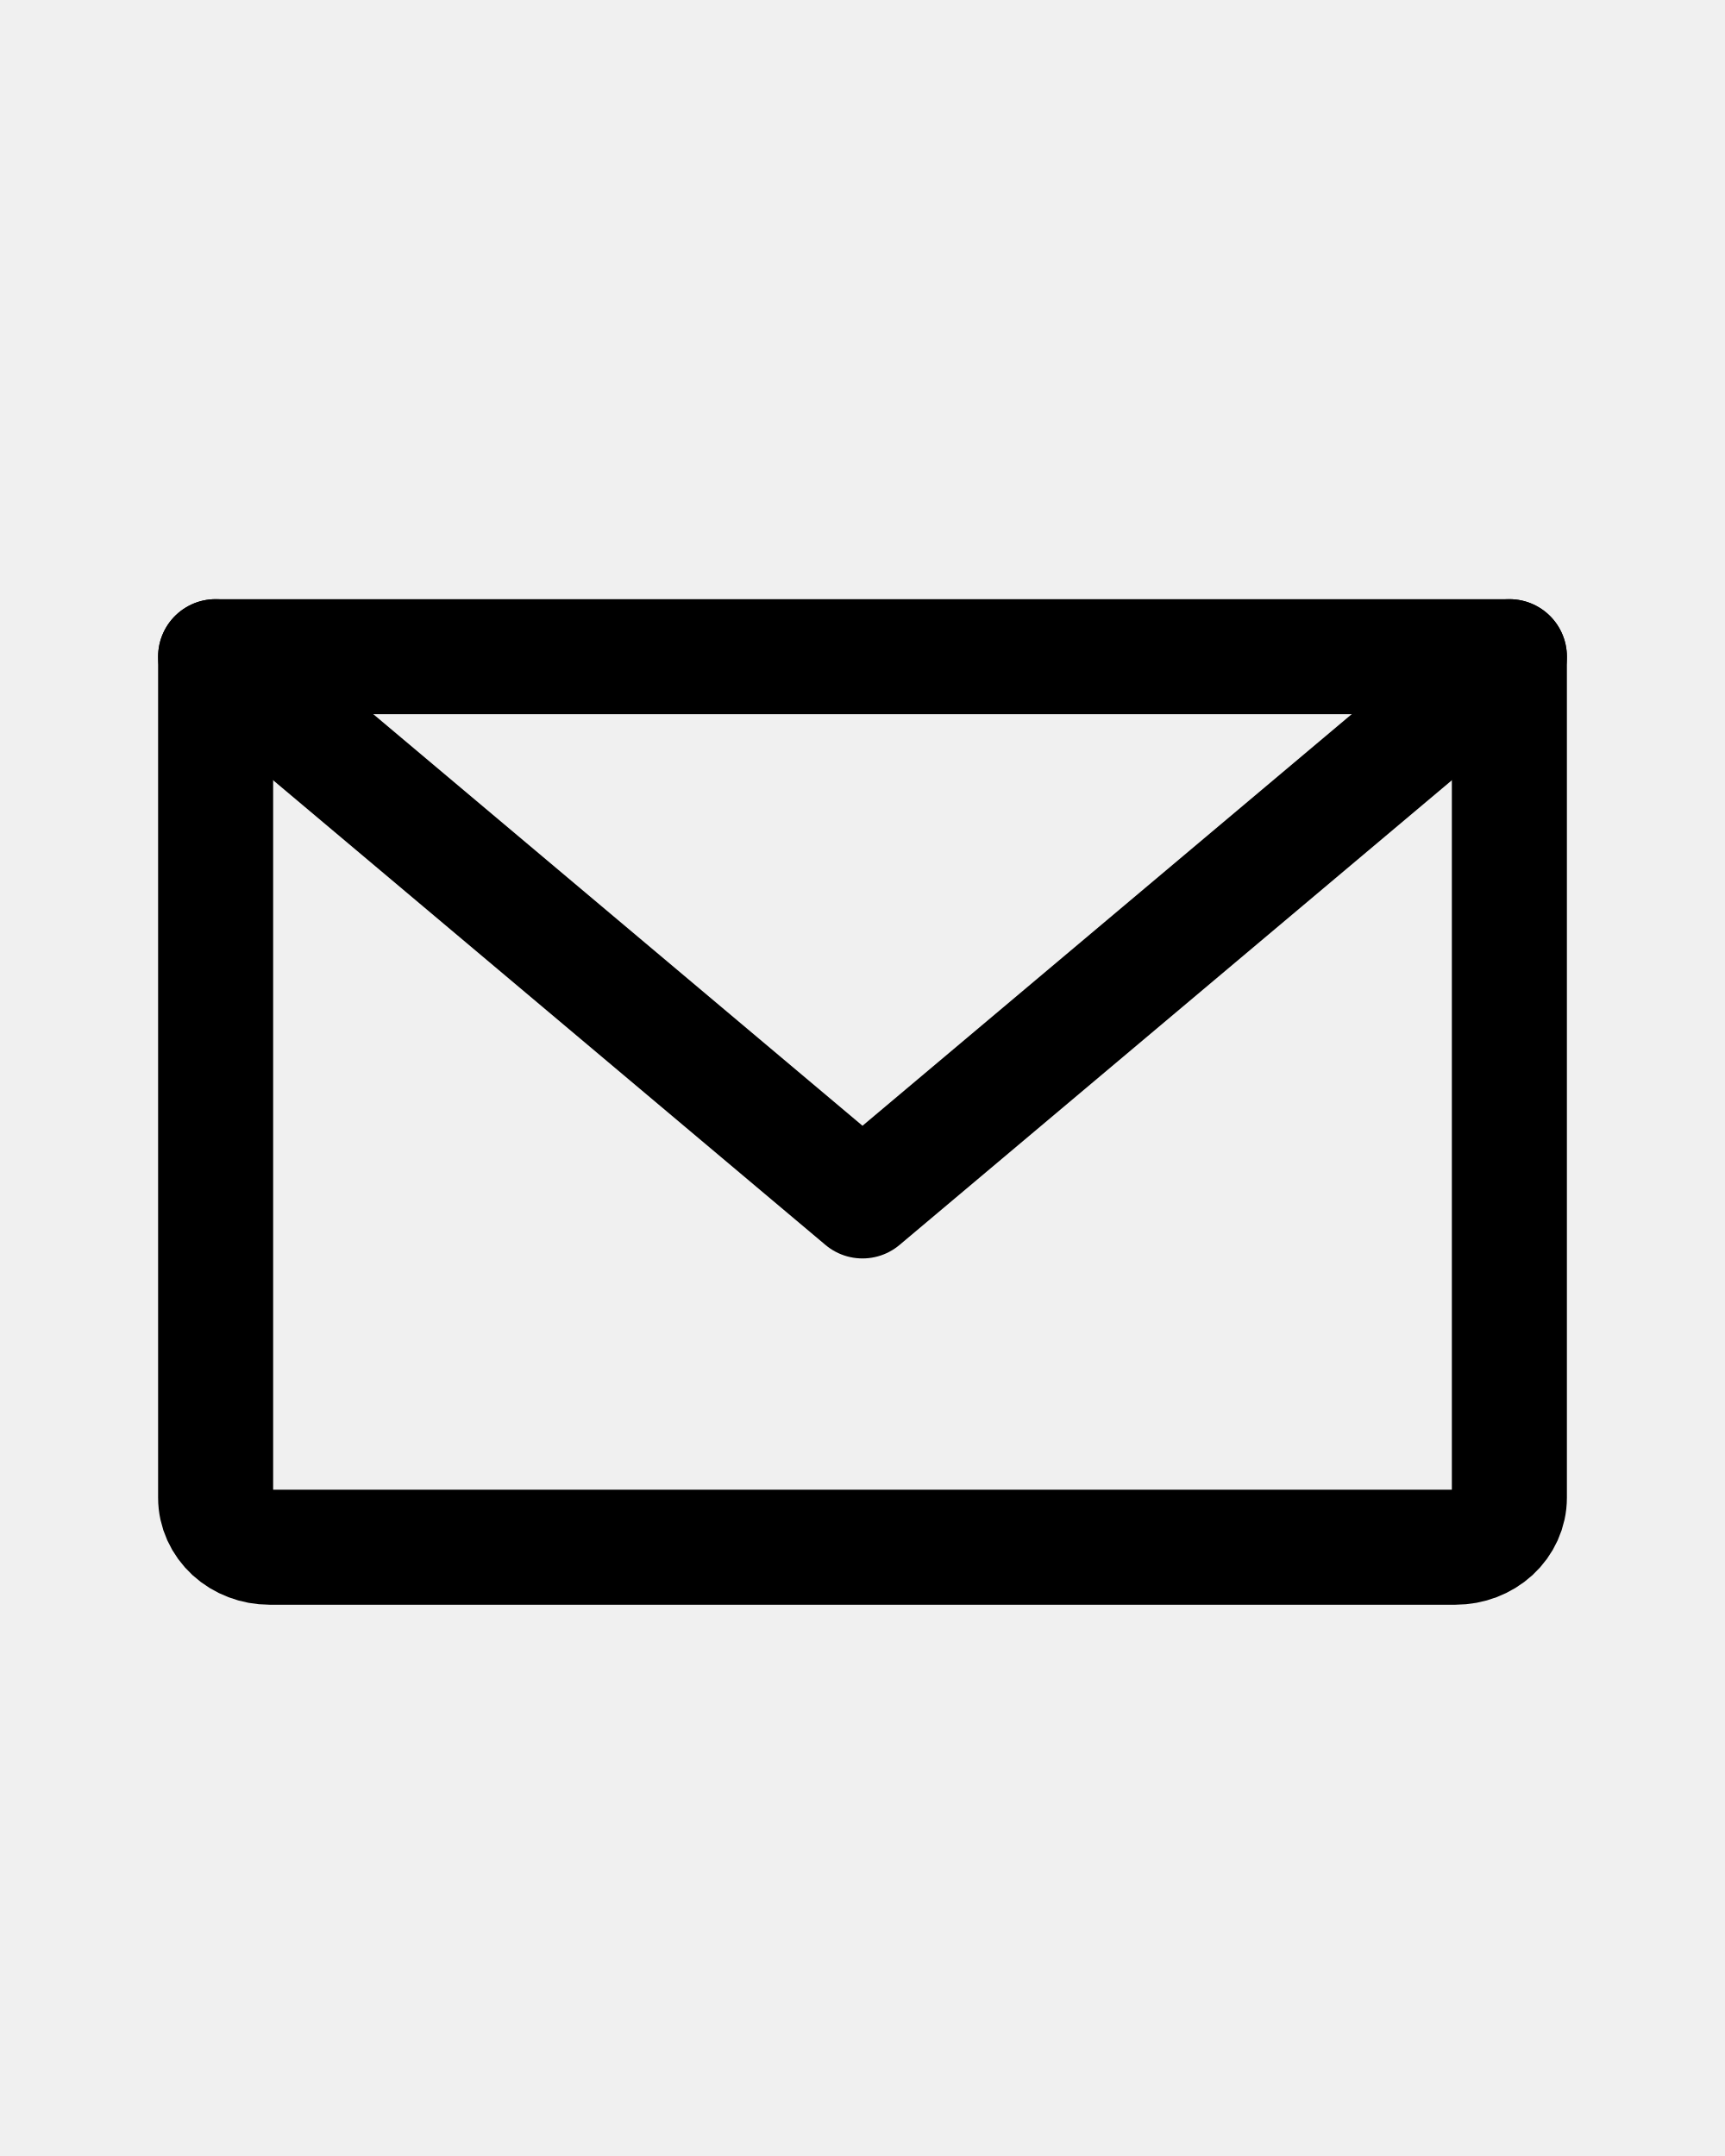
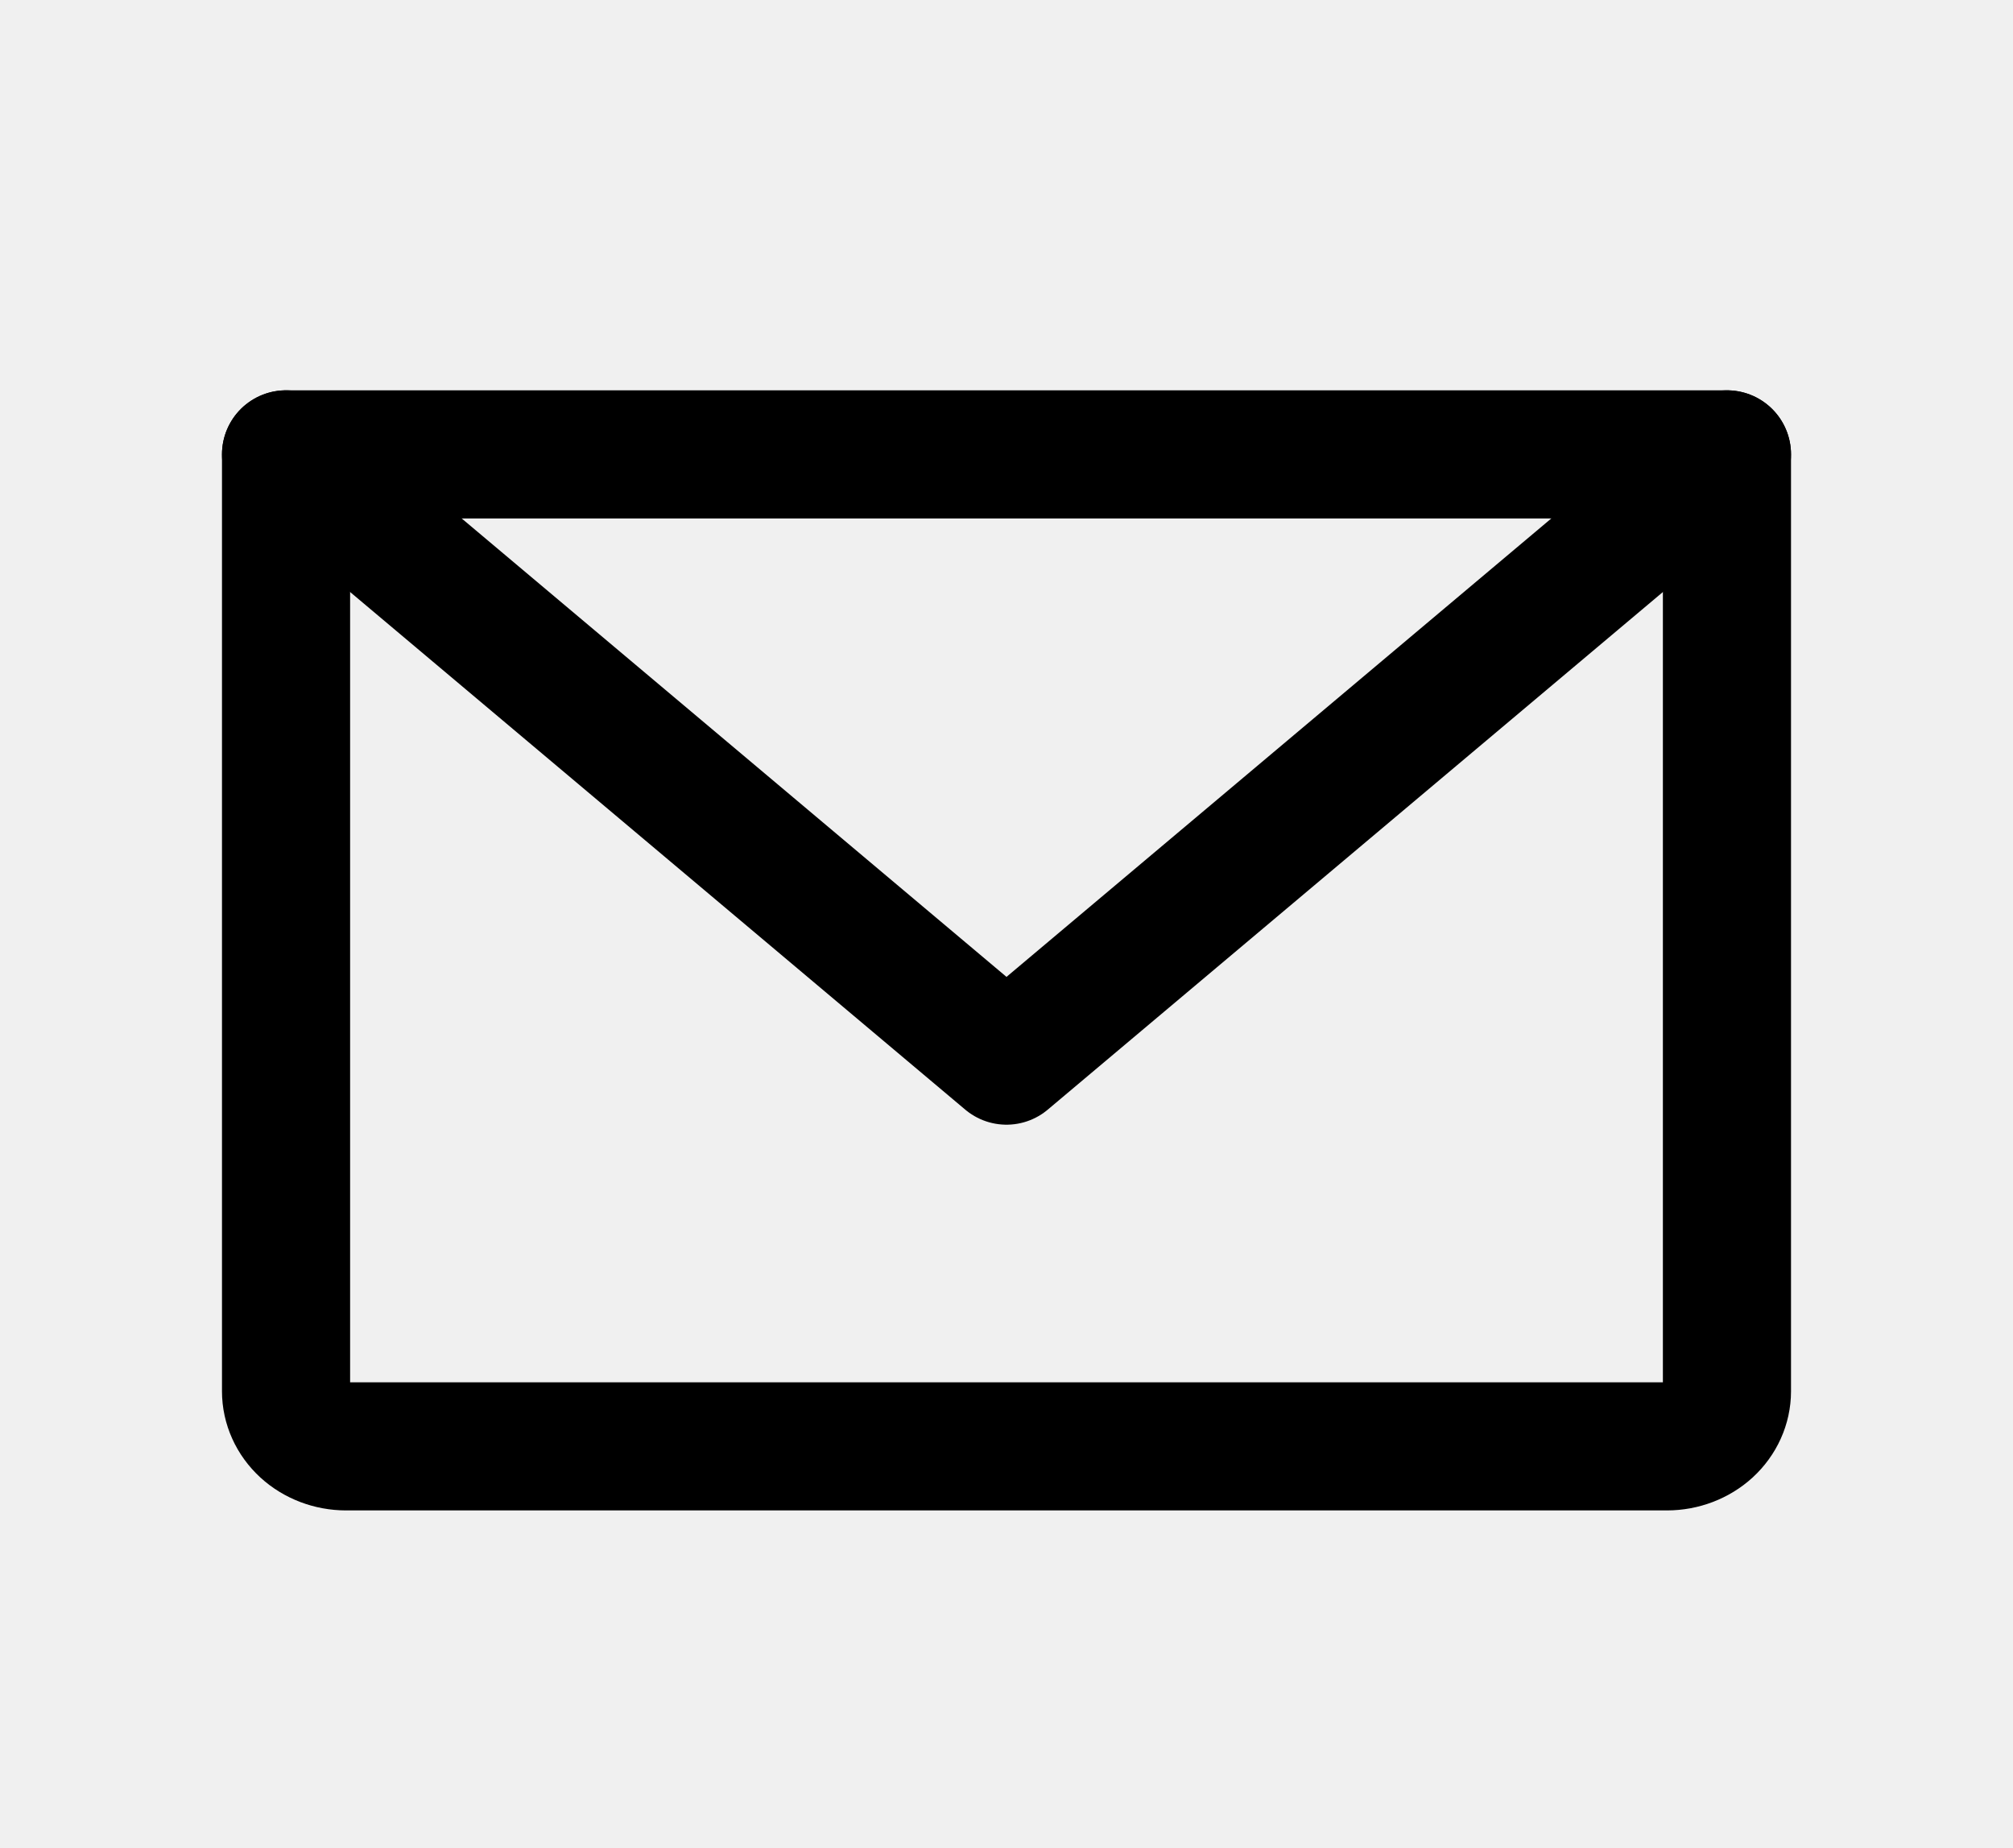
- <svg xmlns="http://www.w3.org/2000/svg" width="20" height="25" viewBox="0 0 26 25" fill="none">
+ <svg xmlns="http://www.w3.org/2000/svg" width="26" height="23.86" viewBox="0 0 26 25" fill="none">
  <g clip-path="url(#clip0_615_359)">
    <path d="M3.25 6.149H22.75V18.827C22.75 19.025 22.664 19.215 22.512 19.355C22.36 19.494 22.153 19.573 21.938 19.573H4.062C3.847 19.573 3.64 19.494 3.488 19.355C3.336 19.215 3.25 19.025 3.25 18.827V6.149Z" stroke="black" stroke-width="1.734" stroke-linecap="round" stroke-linejoin="round" />
    <path d="M22.75 6.149L13 14.353L3.25 6.149" stroke="black" stroke-width="1.734" stroke-linecap="round" stroke-linejoin="round" />
  </g>
  <defs>
    <clipPath id="clip0_615_359">
      <rect width="26" height="23.864" fill="white" transform="translate(0 0.929199)" />
    </clipPath>
  </defs>
</svg>
